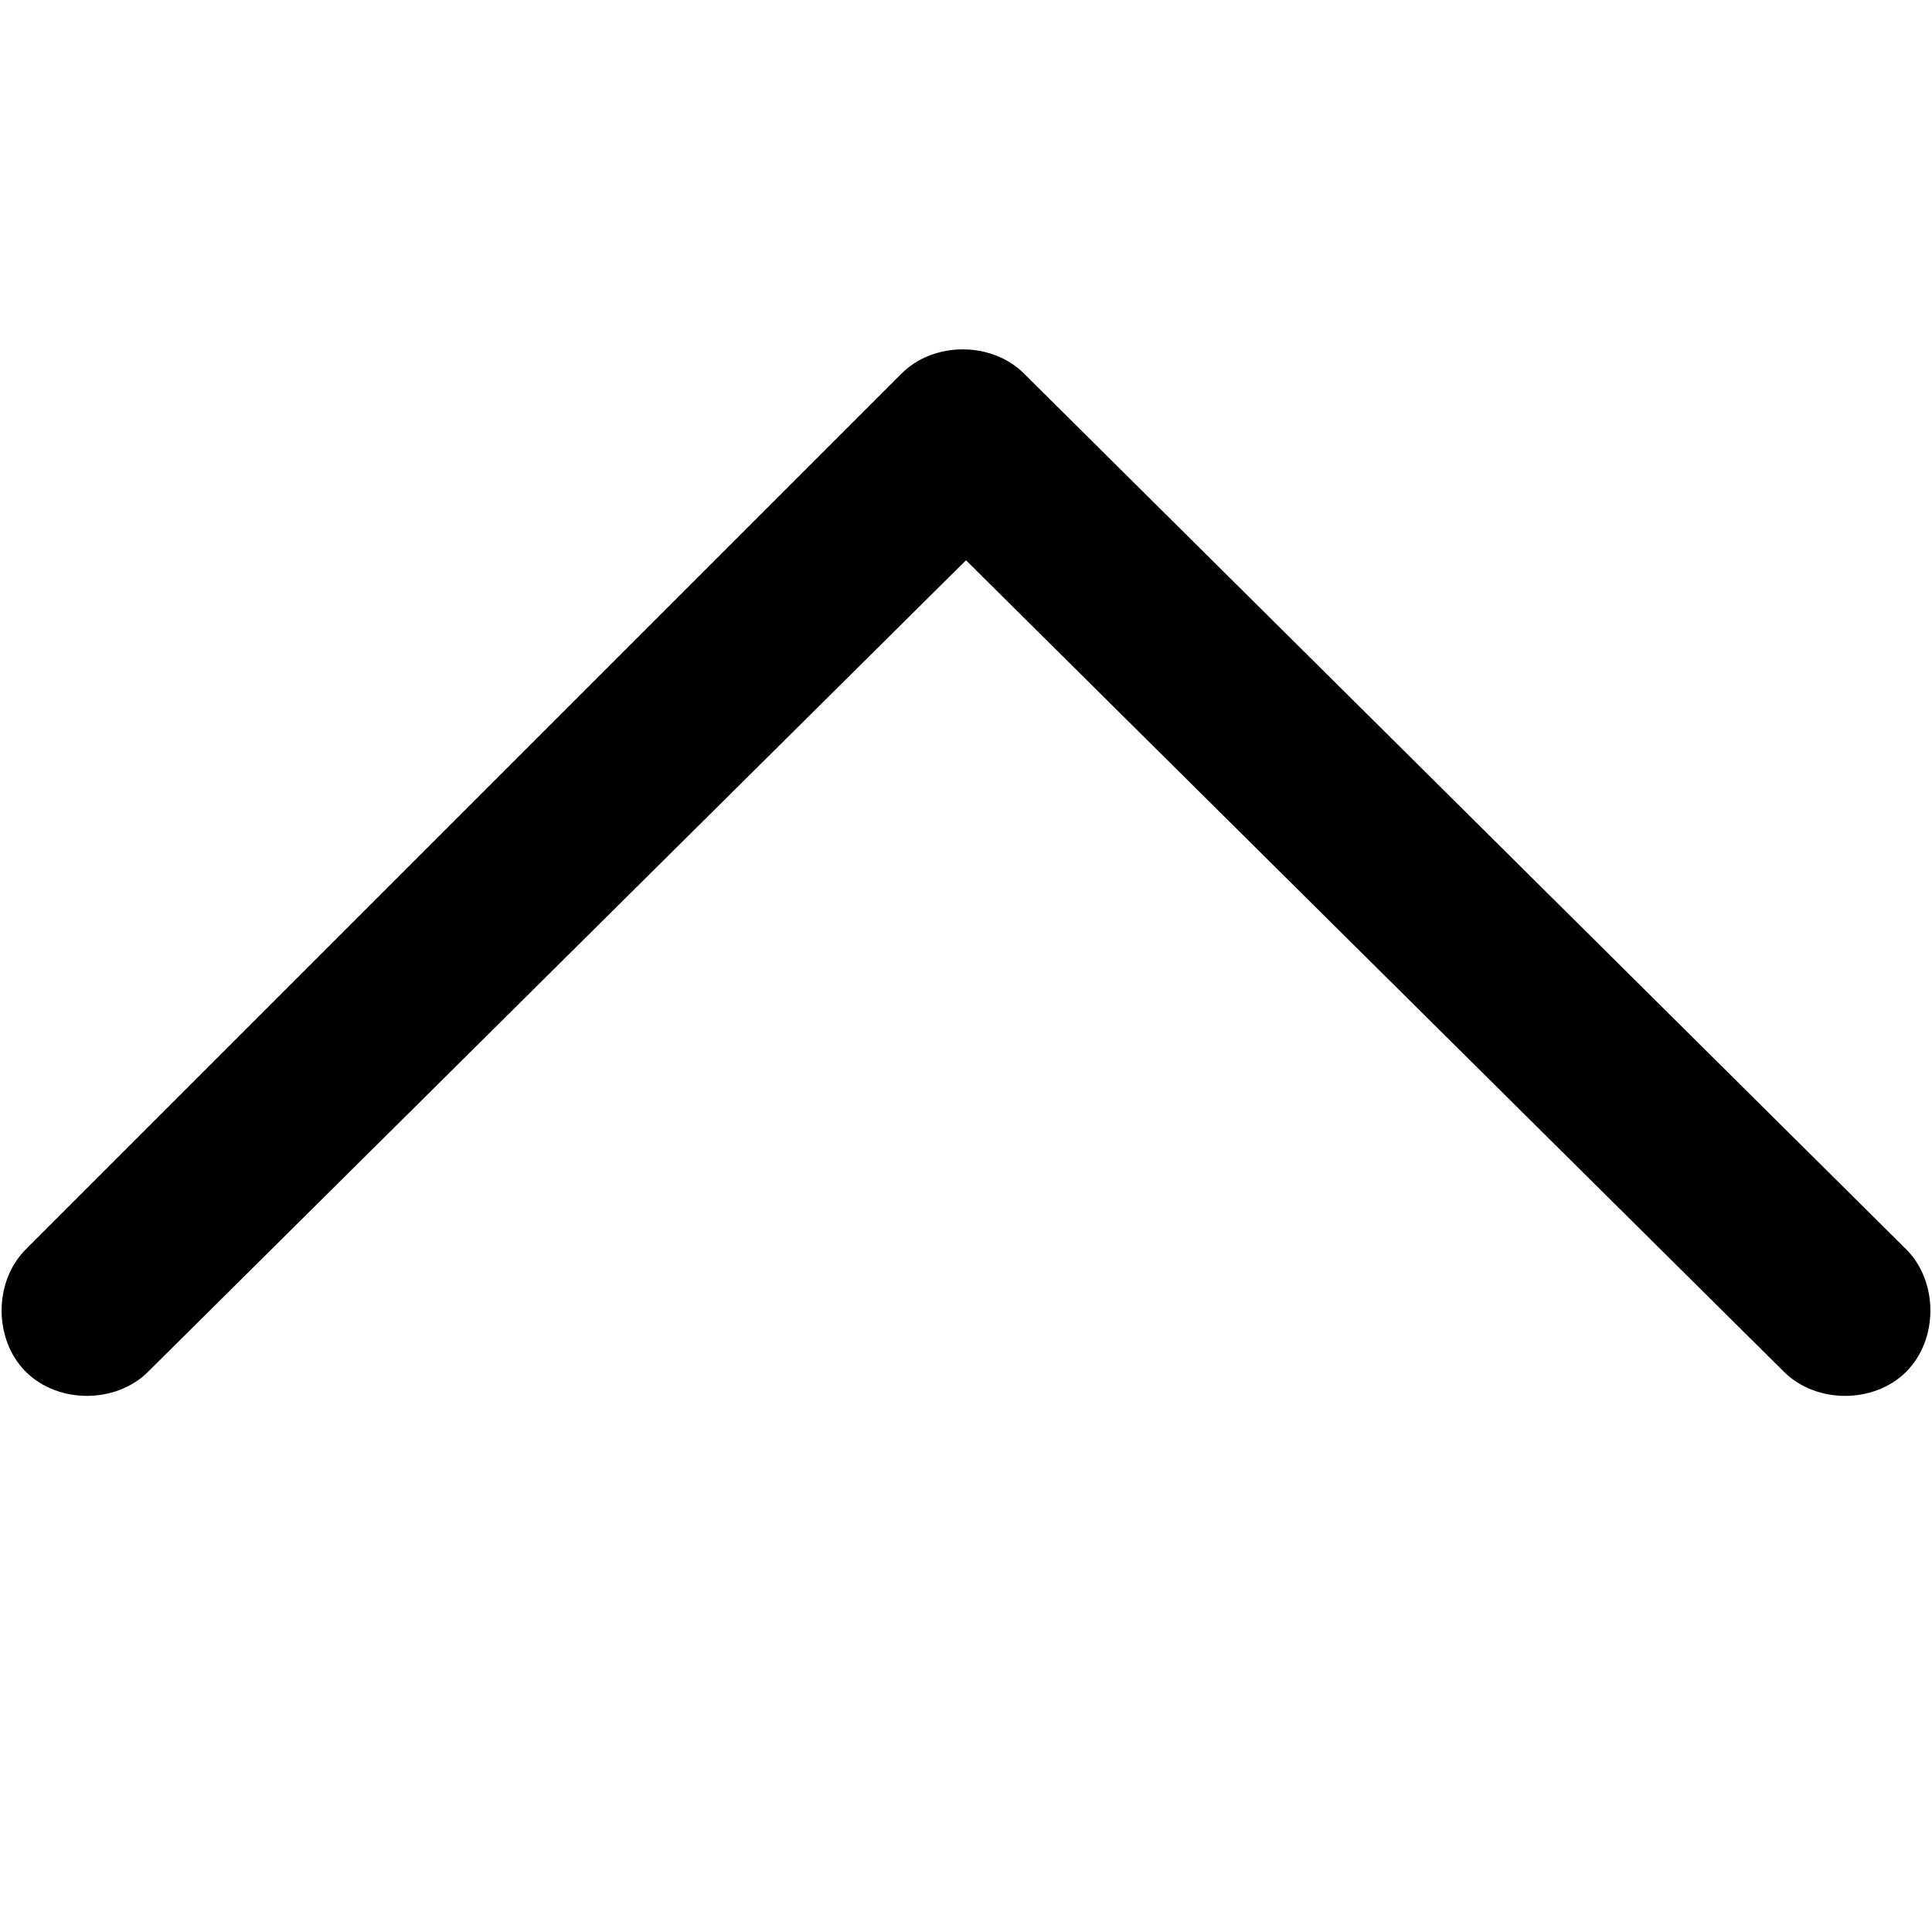
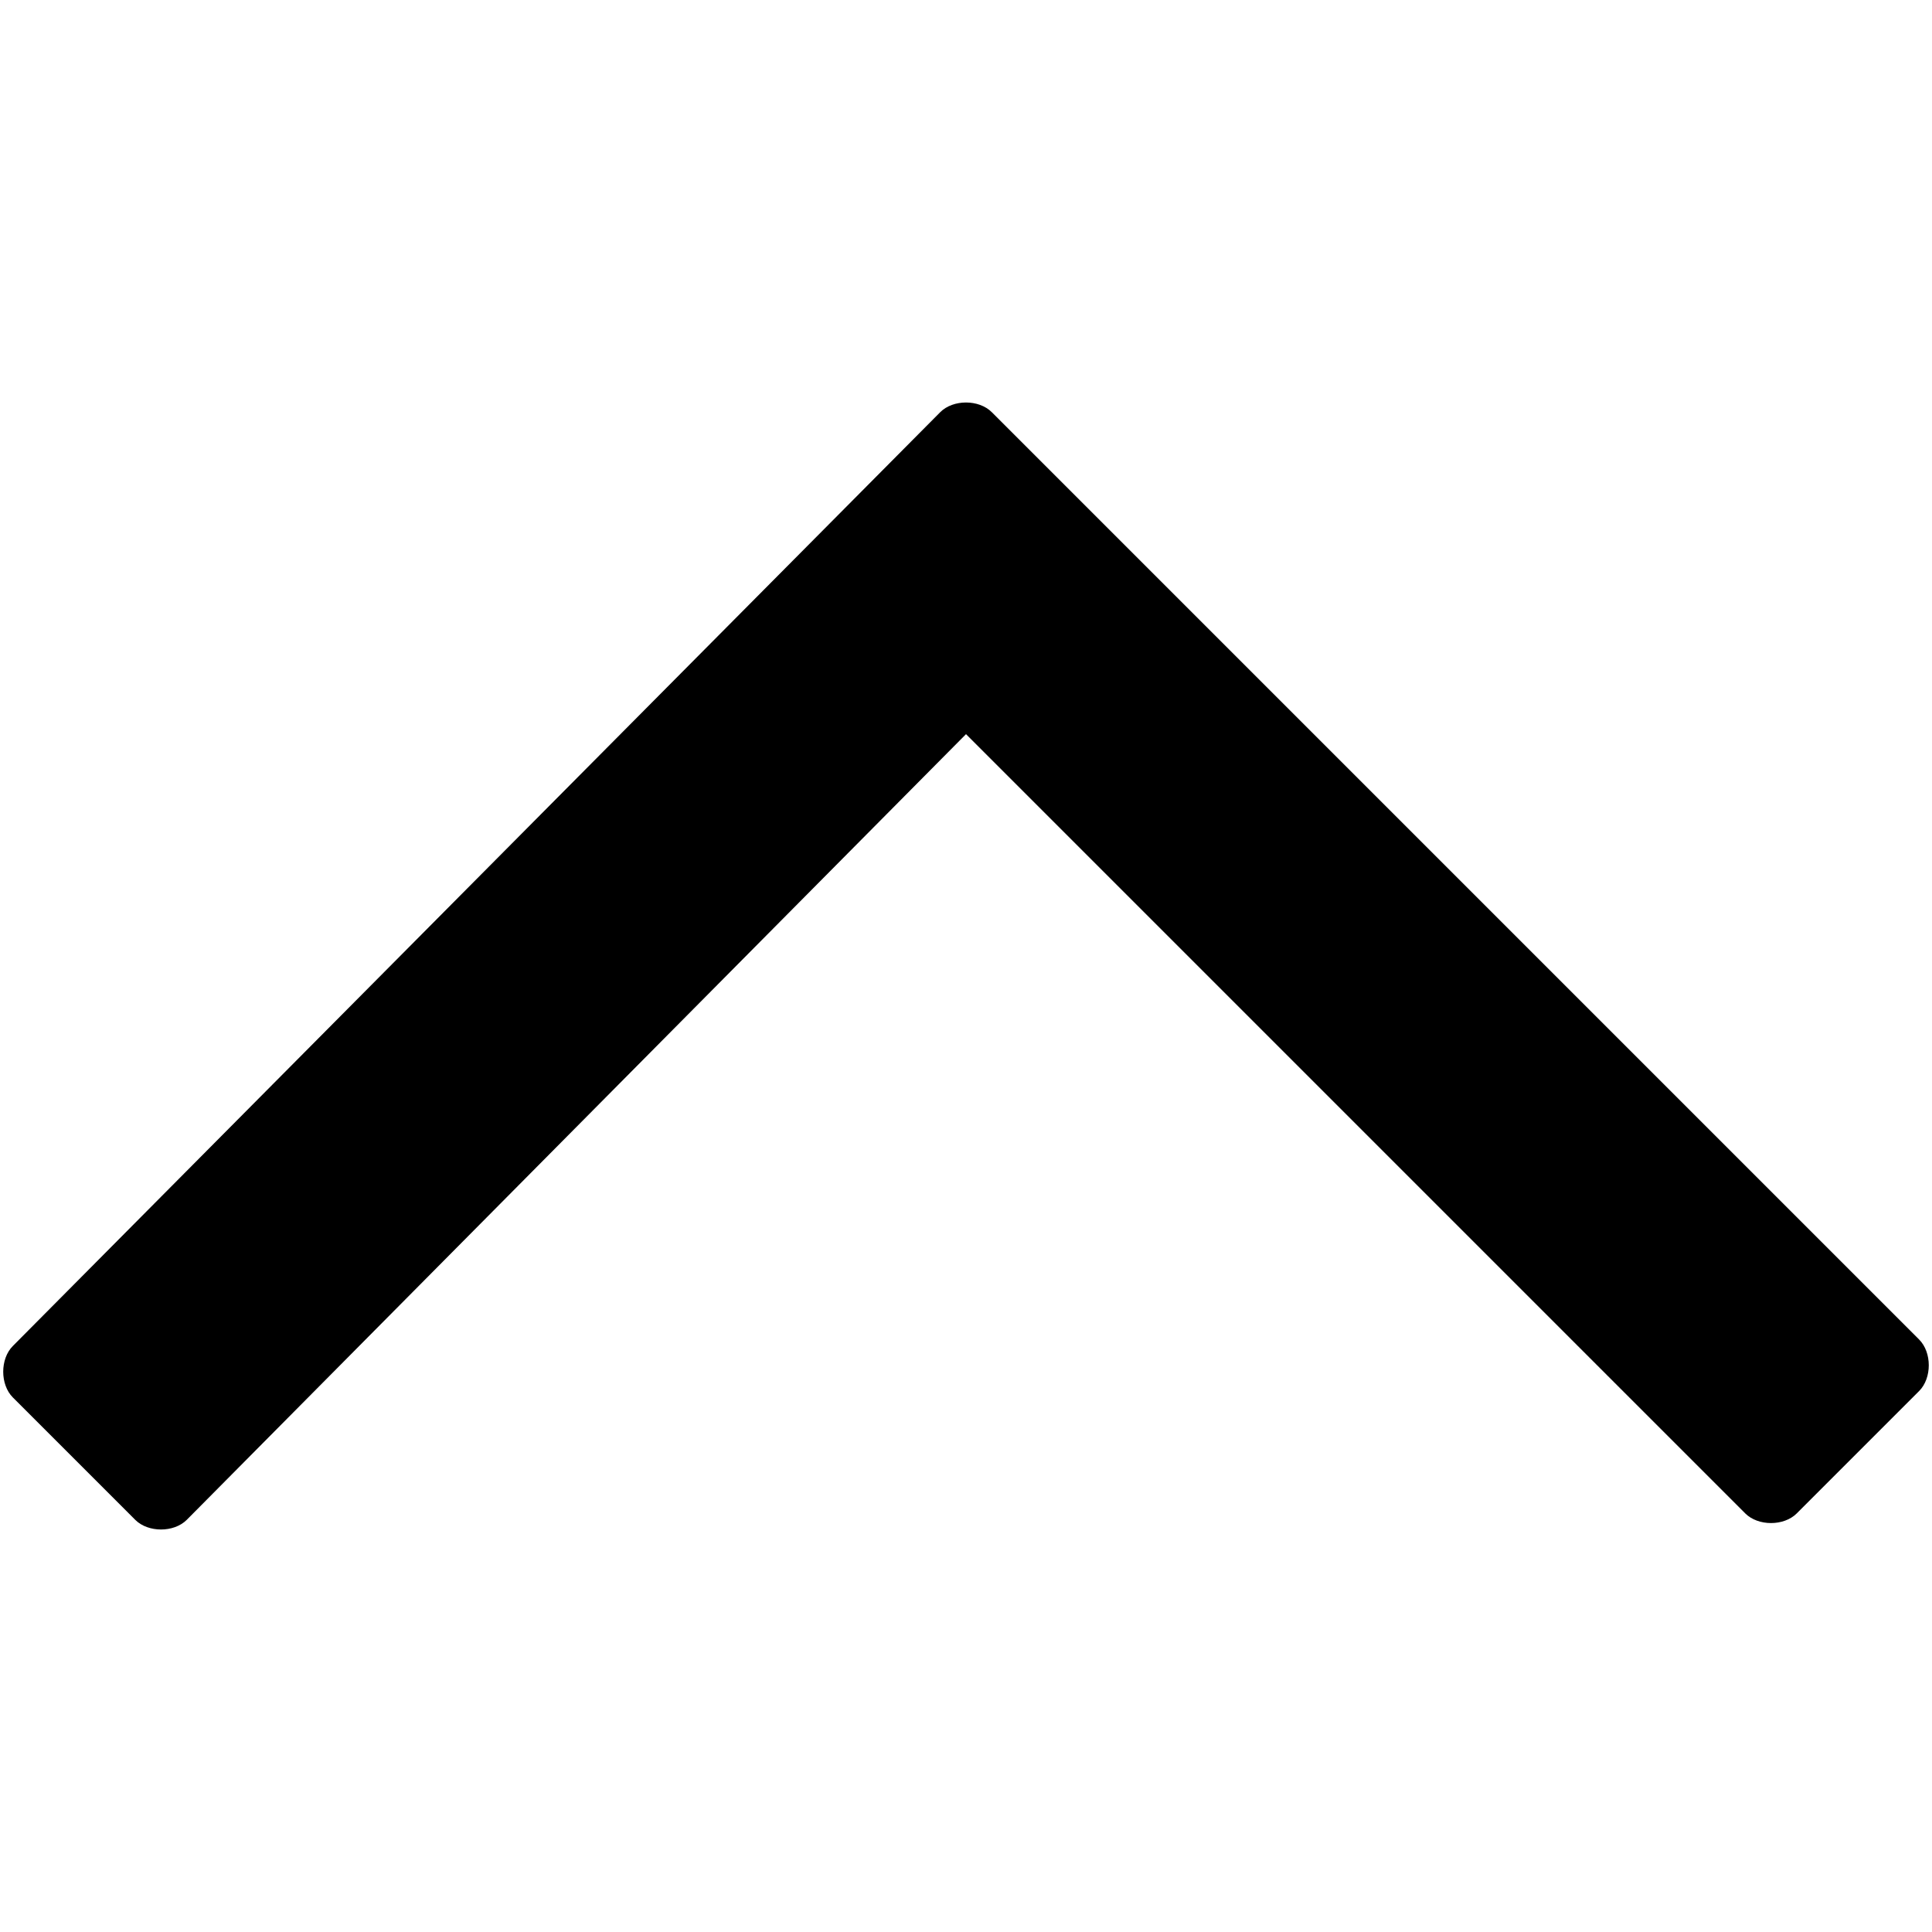
- <svg xmlns="http://www.w3.org/2000/svg" version="1.1" x="0px" y="0px" viewBox="0 0 30 30" style="enable-background:new 0 0 30 30;" xml:space="preserve">
-   <path d="M29.6,19.4c0.5,0.5,0.5,1.4,0,1.9c-0.5,0.5-1.4,0.5-1.9,0L15,8.7L2.3,21.3c-0.5,0.5-1.4,0.5-1.9,0  c-0.5-0.5-0.5-1.4,0-1.9L14,5.8c0.5-0.5,1.4-0.5,1.9,0L29.6,19.4L29.6,19.4z" />
+ <svg xmlns="http://www.w3.org/2000/svg" version="1.1" viewBox="0 0 30 30" xml:space="preserve">
+   <path d="M15.4,6.4l14.4,14.4c0.2,0.2,0.2,0.6,0,0.8l-1.9,1.9c-0.2,0.2-0.6,0.2-0.8,0L15,11.4L2.9,23.6c-0.2,0.2-0.6,0.2-0.8,0  l-1.9-1.9c-0.2-0.2-0.2-0.6,0-0.8L14.6,6.4C14.8,6.2,15.2,6.2,15.4,6.4z" />
</svg>
